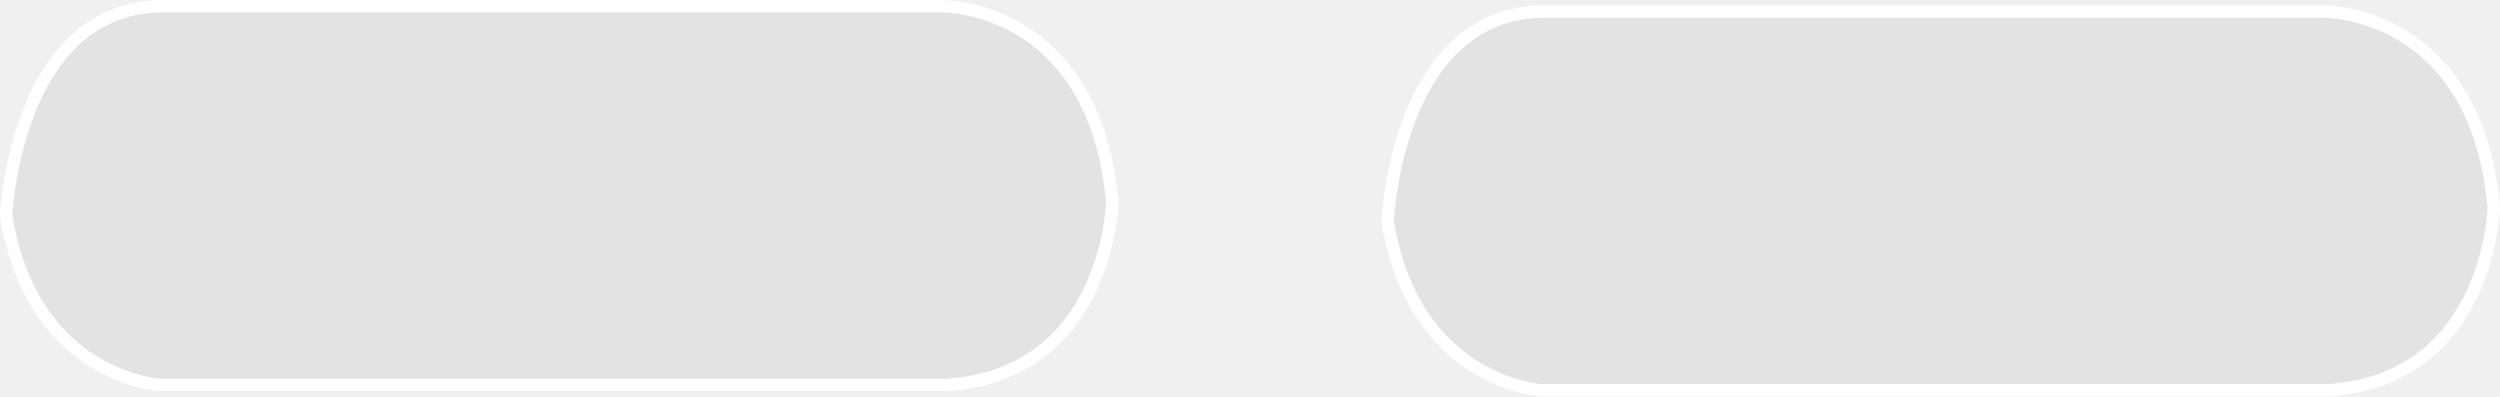
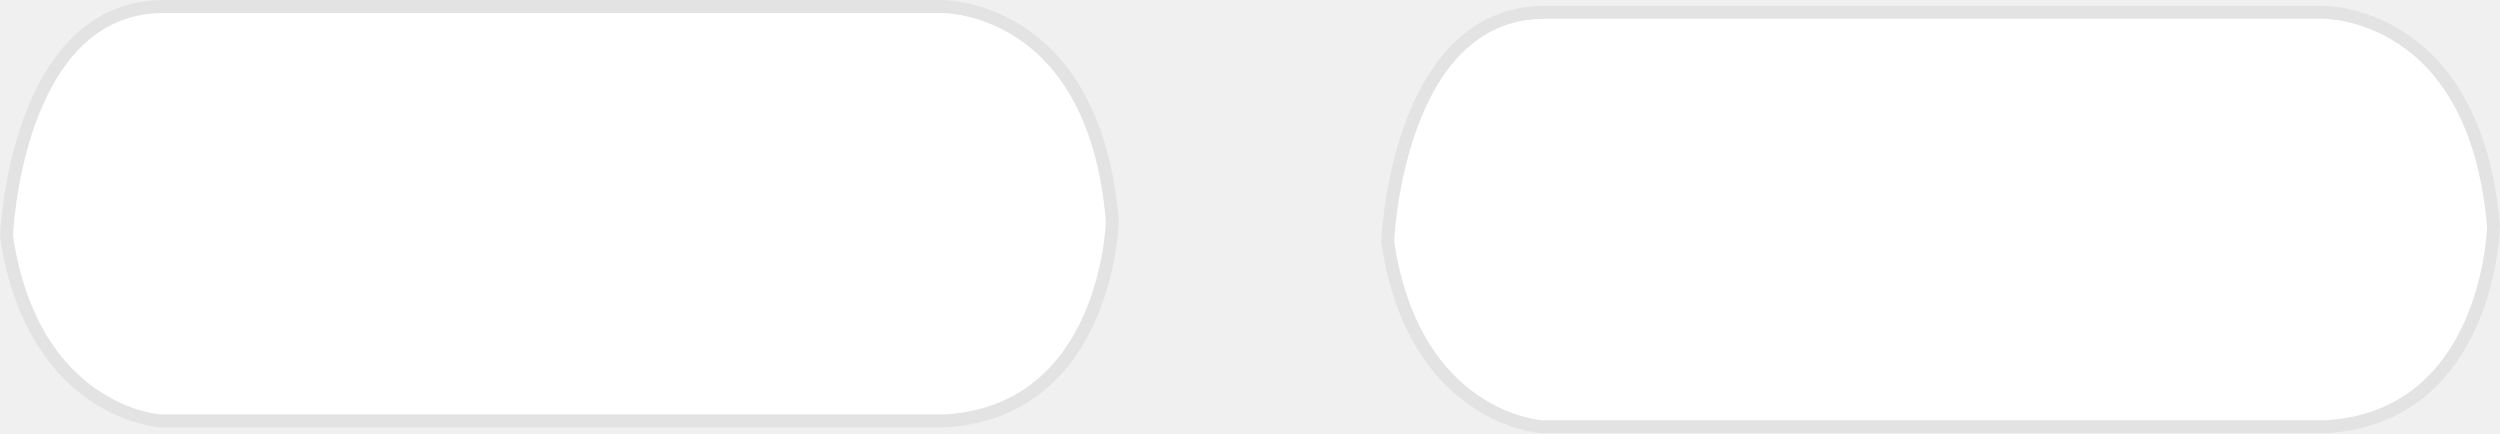
- <svg xmlns="http://www.w3.org/2000/svg" width="19.797mm" height="3.139mm" viewBox="0 0 19.797 3.139" version="1.1" id="svg2183">
+ <svg xmlns="http://www.w3.org/2000/svg" width="32.865mm" height="5.694mm" viewBox="0 0 32.865 5.694" version="1.1" id="svg2183">
  <defs id="defs2180" />
-   <g id="layer1" transform="translate(-111.5452,-125.2441)">
-     <path style="fill:#e3e3e3;fill-opacity:1;stroke:#ffffff;stroke-width:0.098px;stroke-linecap:butt;stroke-linejoin:miter;stroke-opacity:1" d="m 112.84,125.293 h 6.155 c 0,0 1.213,-0.026 1.358,1.551 0,0 -0.032,1.371 -1.318,1.448 h -6.228 c 0,0 -1.005,-0.06 -1.213,-1.337 -7.3e-4,-0.005 0.071,-1.662 1.246,-1.662 z" id="path3952-0" />
-     <path style="fill:#e3e3e3;fill-opacity:1;stroke:#ffffff;stroke-width:0.098px;stroke-linecap:butt;stroke-linejoin:miter;stroke-opacity:1" d="m 123.78,125.335 h 6.155 c 0,0 1.213,-0.026 1.358,1.551 0,0 -0.032,1.371 -1.318,1.448 h -6.228 c 0,0 -1.005,-0.06 -1.213,-1.337 -7.3e-4,-0.005 0.071,-1.662 1.246,-1.662 z" id="path3952-0-9" />
+   <g id="layer1" transform="translate(-108.1454,-132.4273)">
+     <path style="fill:#ffffff;fill-opacity:1;stroke:#e3e3e3;stroke-width:0.17px;stroke-linecap:butt;stroke-linejoin:miter;stroke-opacity:1" d="m 110.298,132.513 h 10.216 c 0,0 2.014,-0.046 2.254,2.817 0,0 -0.053,2.49 -2.187,2.63 h -10.336 c 0,0 -1.669,-0.109 -2.014,-2.428 -0.001,-0.009 0.118,-3.019 2.067,-3.019 z" id="path3952-0-0" />
+     <path style="fill:#ffffff;fill-opacity:1;stroke:#e3e3e3;stroke-width:0.17px;stroke-linecap:butt;stroke-linejoin:miter;stroke-opacity:1" d="m 128.455,132.589 h 10.216 c 0,0 2.014,-0.046 2.254,2.817 0,0 -0.053,2.49 -2.187,2.63 h -10.336 c 0,0 -1.669,-0.108 -2.014,-2.428 -0.001,-0.009 0.118,-3.019 2.067,-3.019 z" id="path3952-0-9-2" />
  </g>
</svg>
